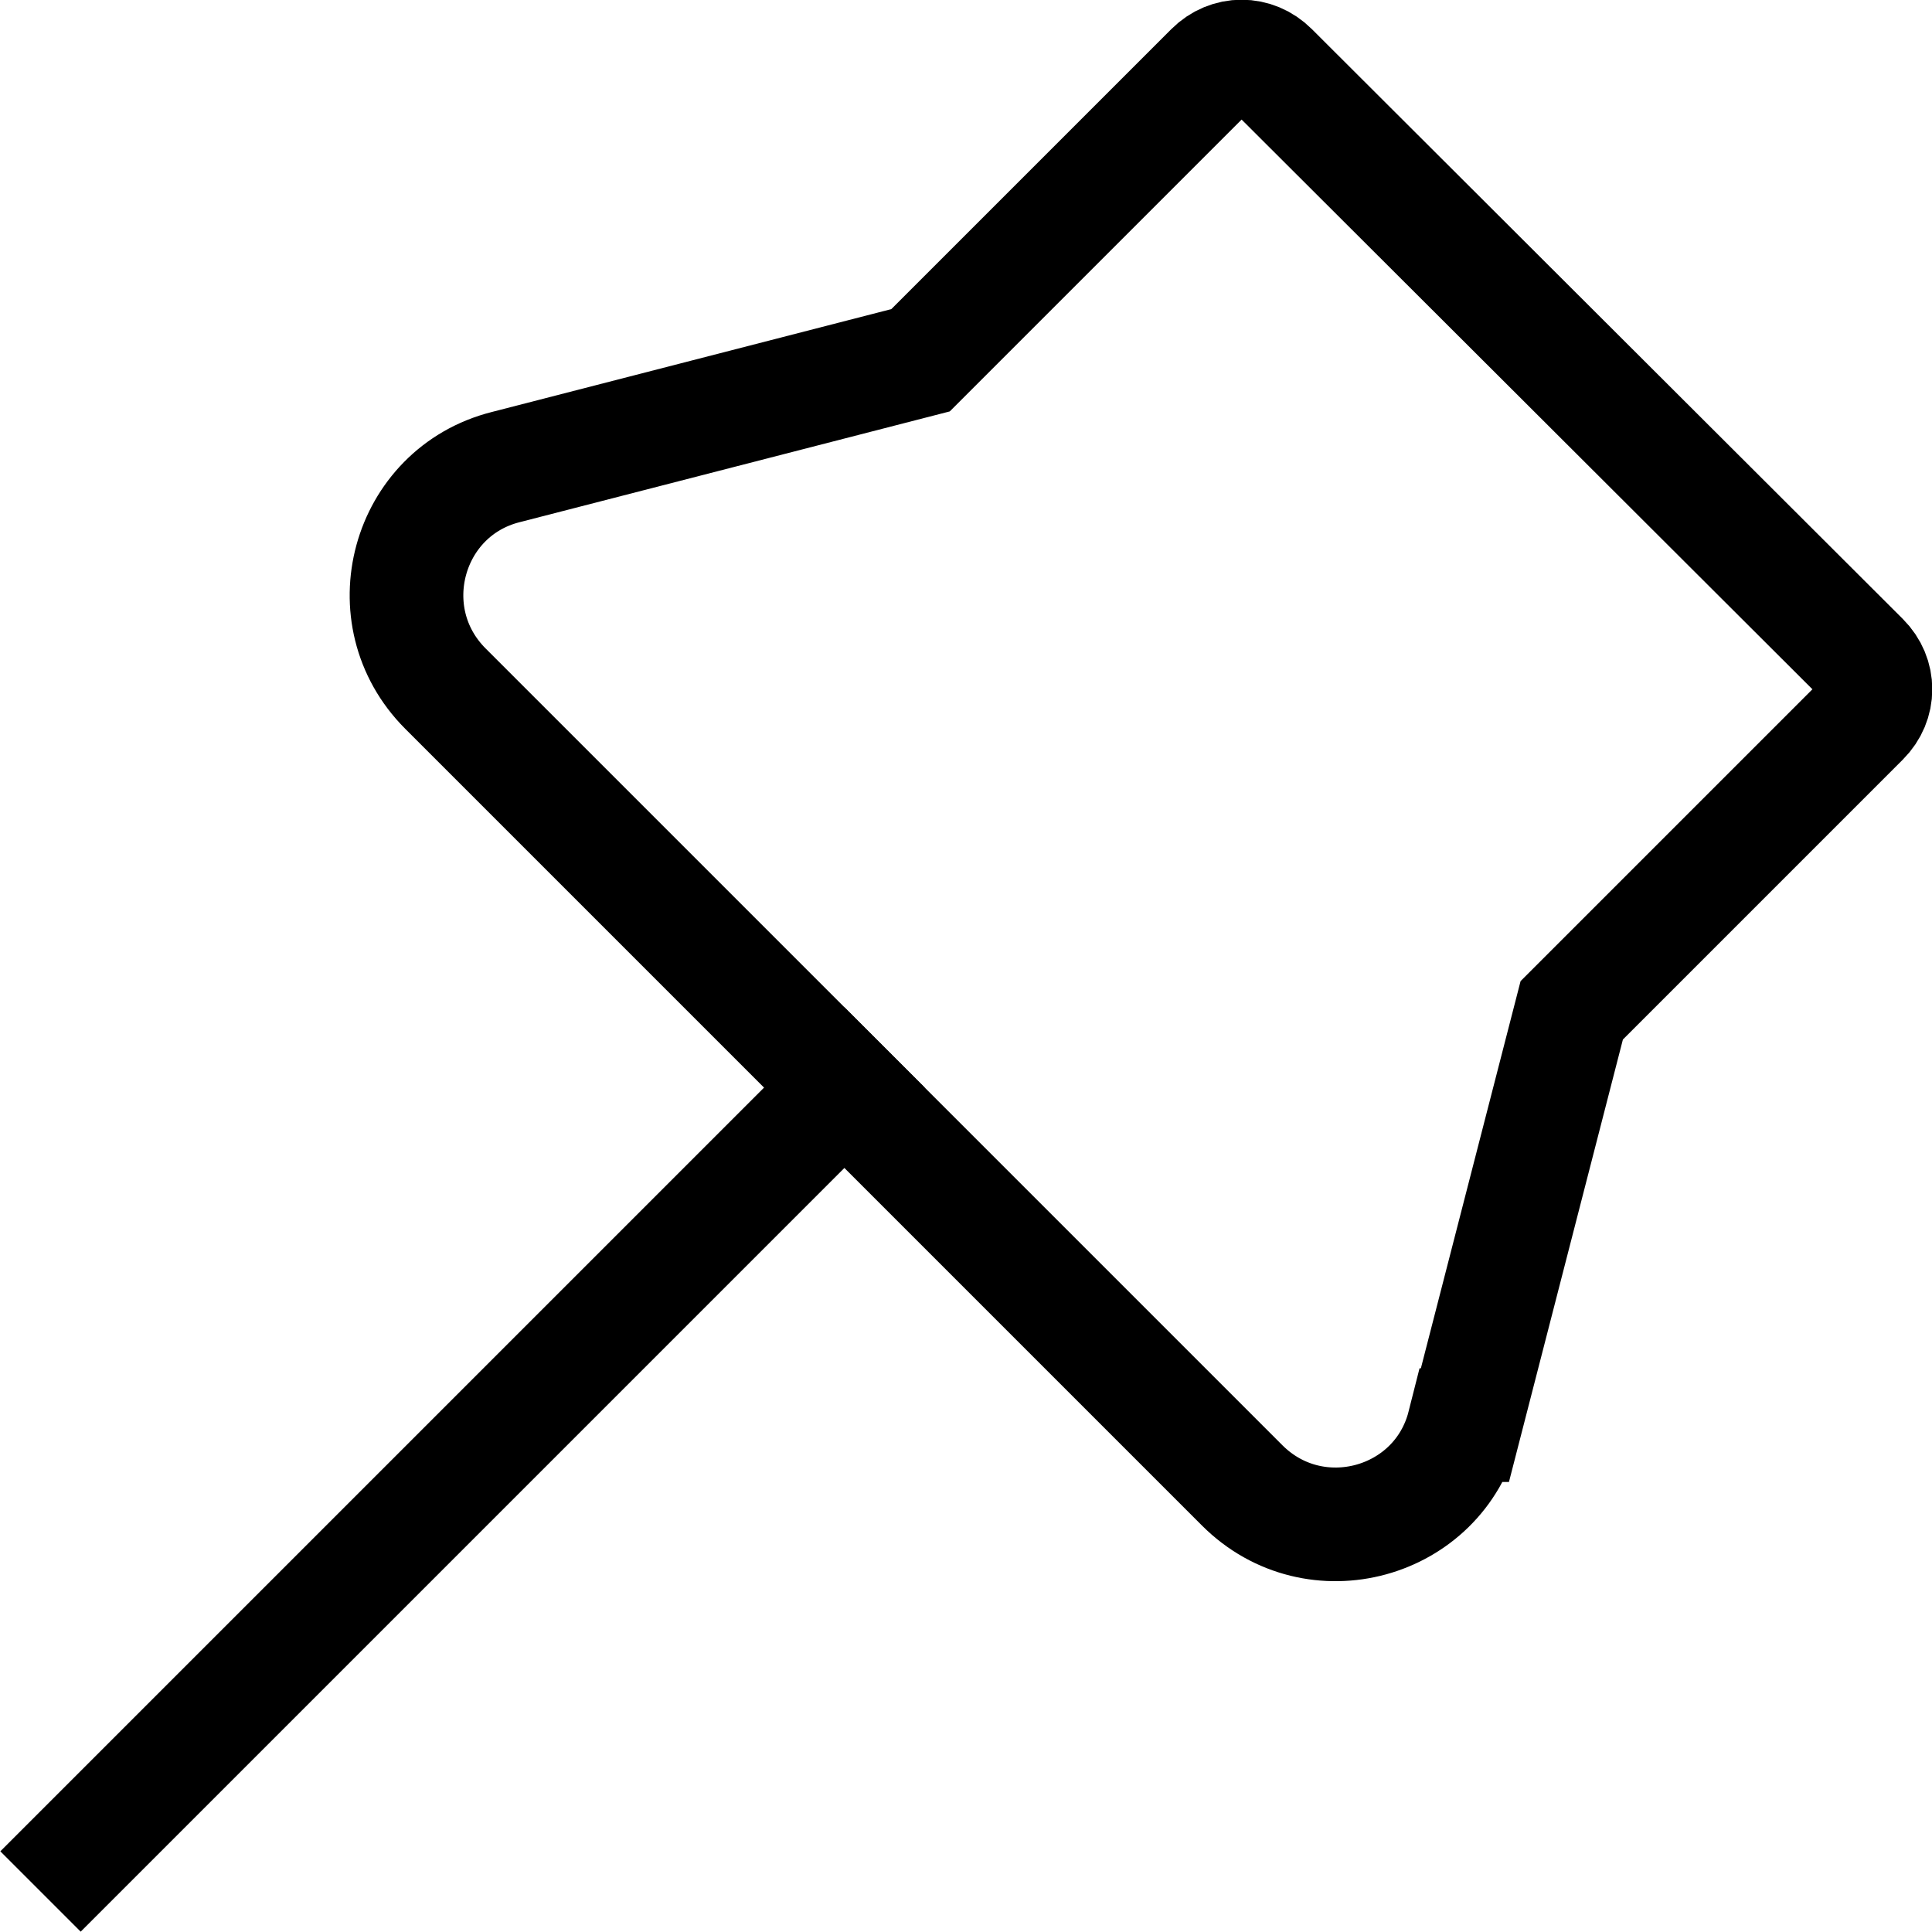
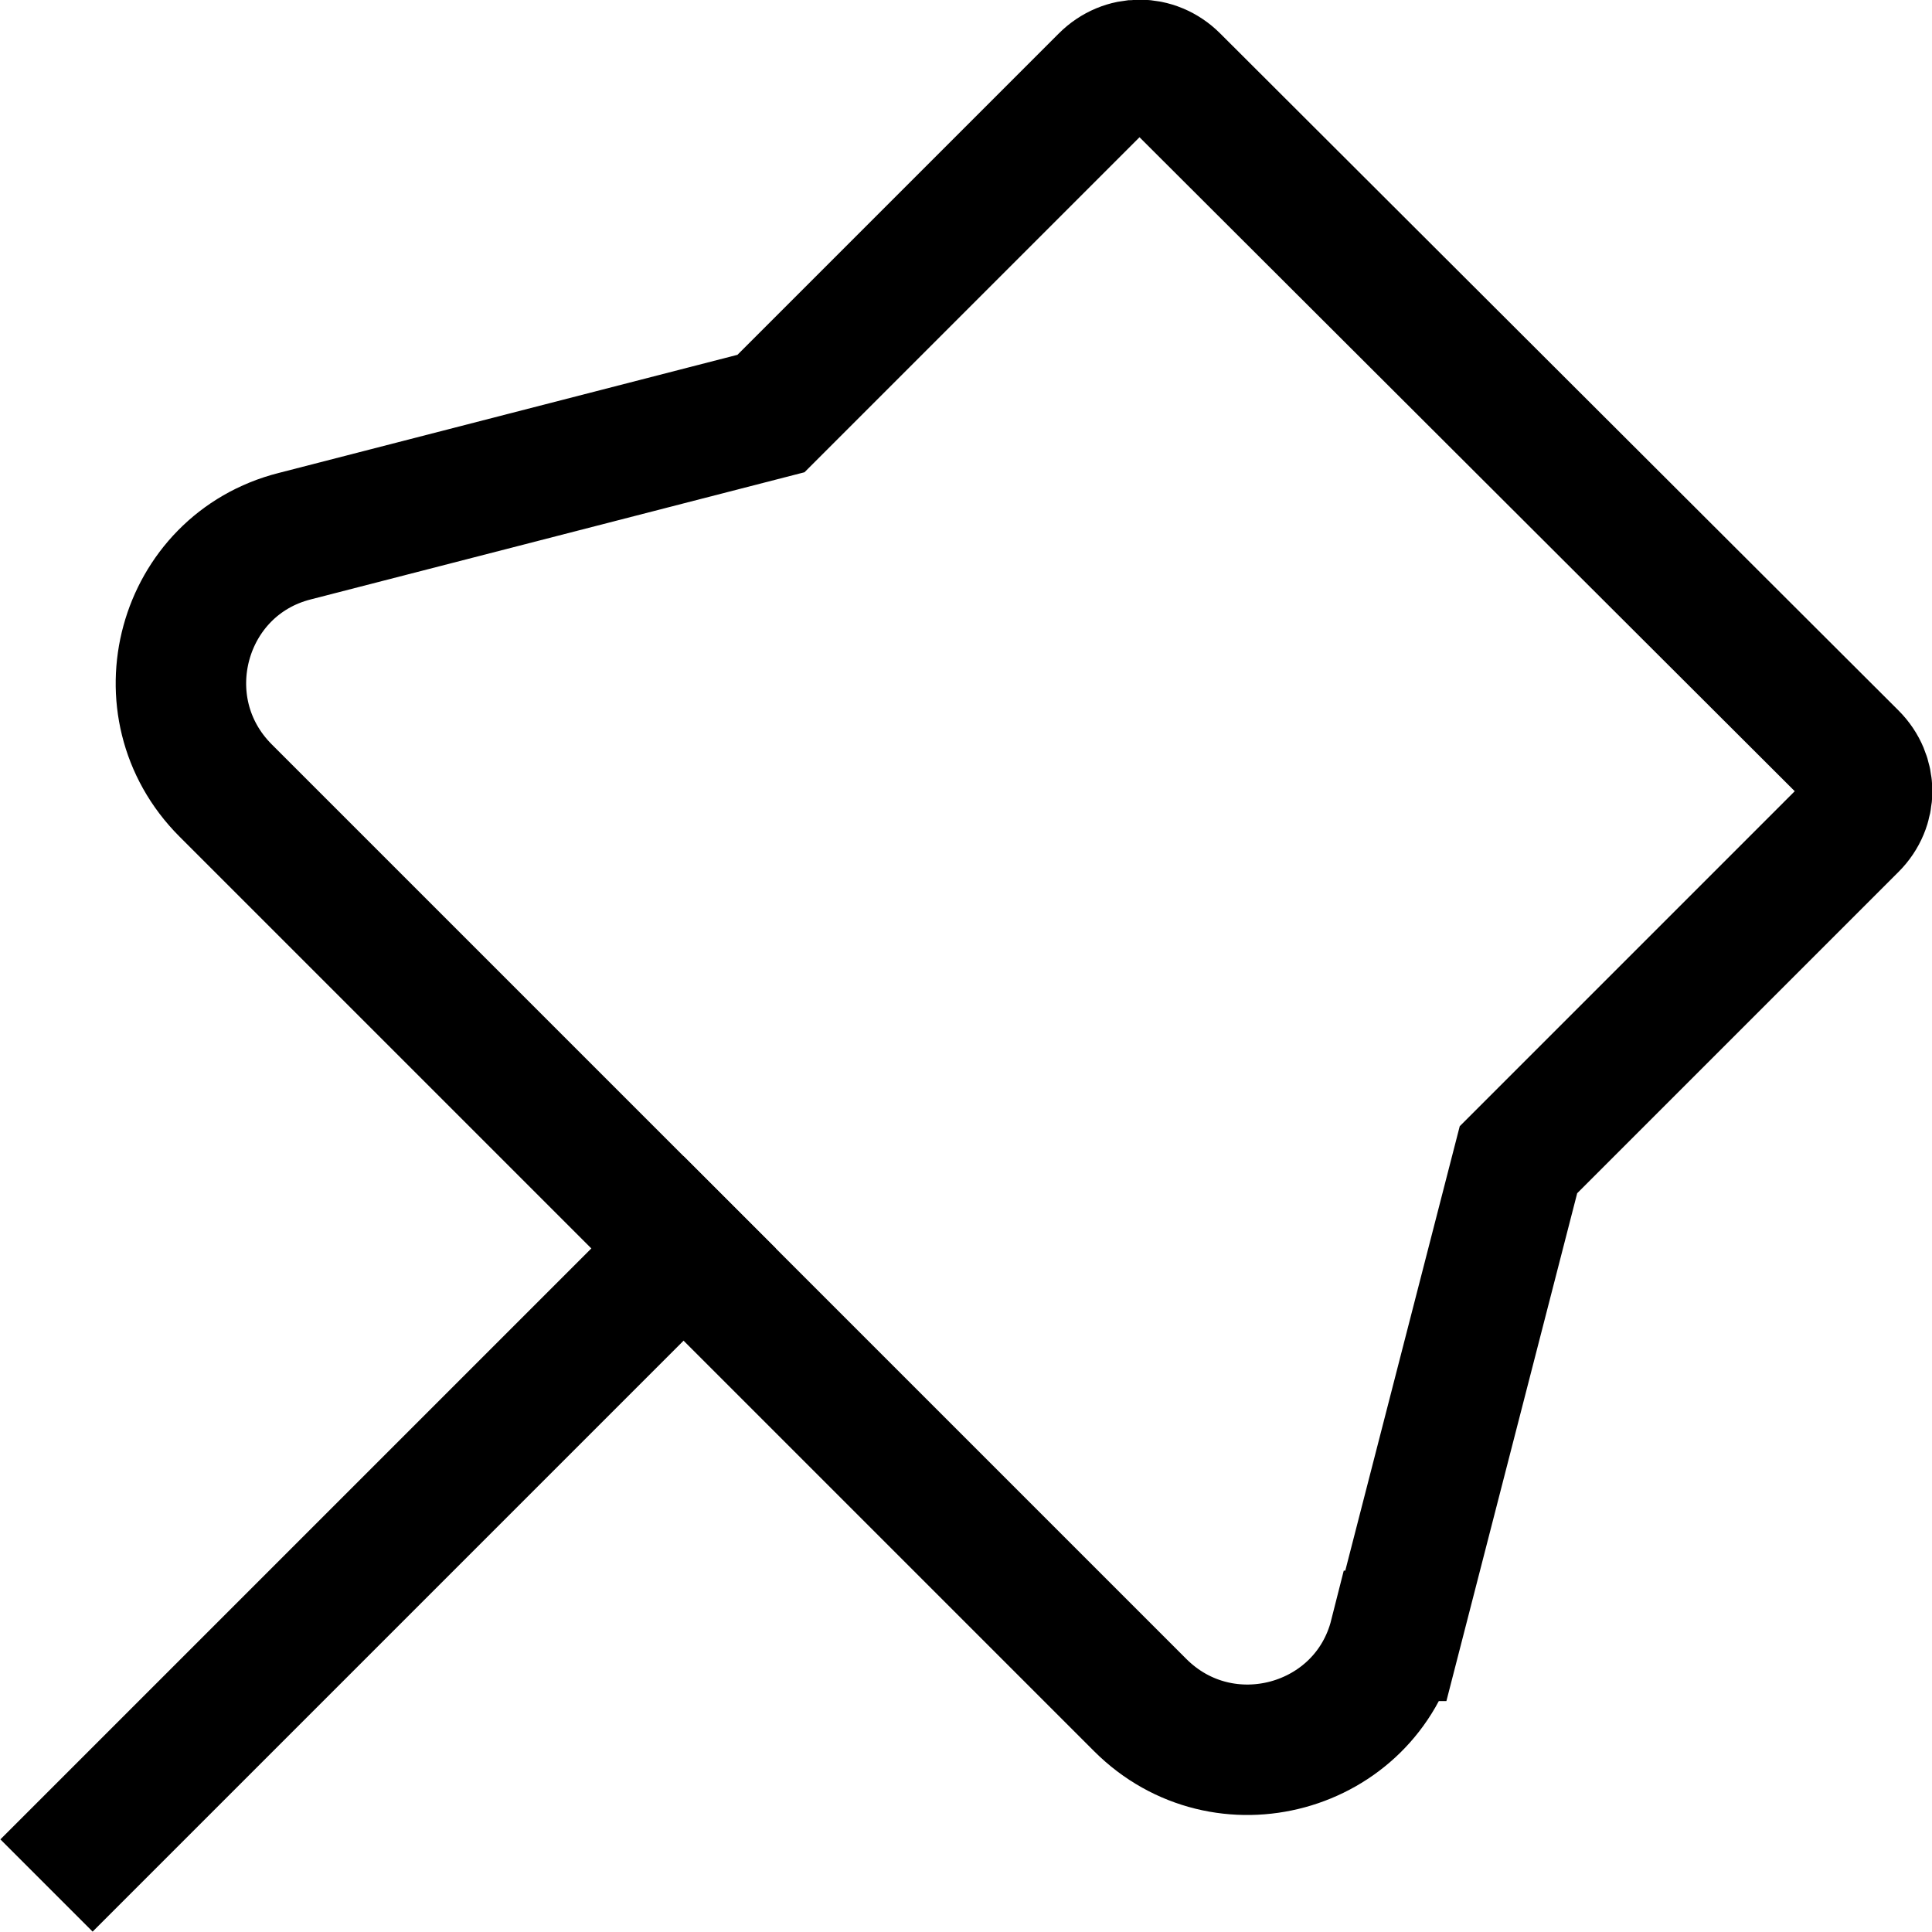
- <svg xmlns="http://www.w3.org/2000/svg" id="uuid-24db6e7e-0b4c-453f-954a-09d3699053e6" width="17" height="17" viewBox="0 0 17 17">
-   <path d="m12.89,12.54l.94-3.65,2.56-2.56c.15-.15.15-.38,0-.53L11.19.61c-.15-.15-.38-.15-.53,0l-2.56,2.56-3.65.94c-.87.22-1.17,1.31-.53,1.95l7.01,7.01c.64.64,1.73.34,1.95-.53Z" fill="none" stroke="#000" stroke-linecap="round" />
-   <line x1="7.43" y1="9.57" x2=".71" y2="16.29" fill="none" stroke="#000" stroke-linecap="square" stroke-linejoin="round" />
+ <svg xmlns="http://www.w3.org/2000/svg" id="Layer_1" data-name="Layer 1" viewBox="0 0 14.81 14.81">
+   <defs>
+     <style>
+       .cls-1 {
+         stroke-linecap: square;
+         stroke-linejoin: round;
+       }
+ 
+       .cls-1, .cls-2 {
+         fill: none;
+         stroke: #000;
+       }
+ 
+       .cls-2 {
+         stroke-linecap: round;
+       }
+     </style>
+   </defs>
+   <path class="cls-2" d="m10.7,12.54l.94-3.65,2.56-2.56c.15-.15.15-.38,0-.53L9,.61c-.15-.15-.38-.15-.53,0l-2.56,2.56-3.65.94c-.87.22-1.17,1.31-.53,1.95l7.01,7.01c.64.64,1.73.34,1.95-.53h.01Z" />
+   <line class="cls-1" x1="5.24" y1="9.57" x2=".71" y2="14.1" />
</svg>
